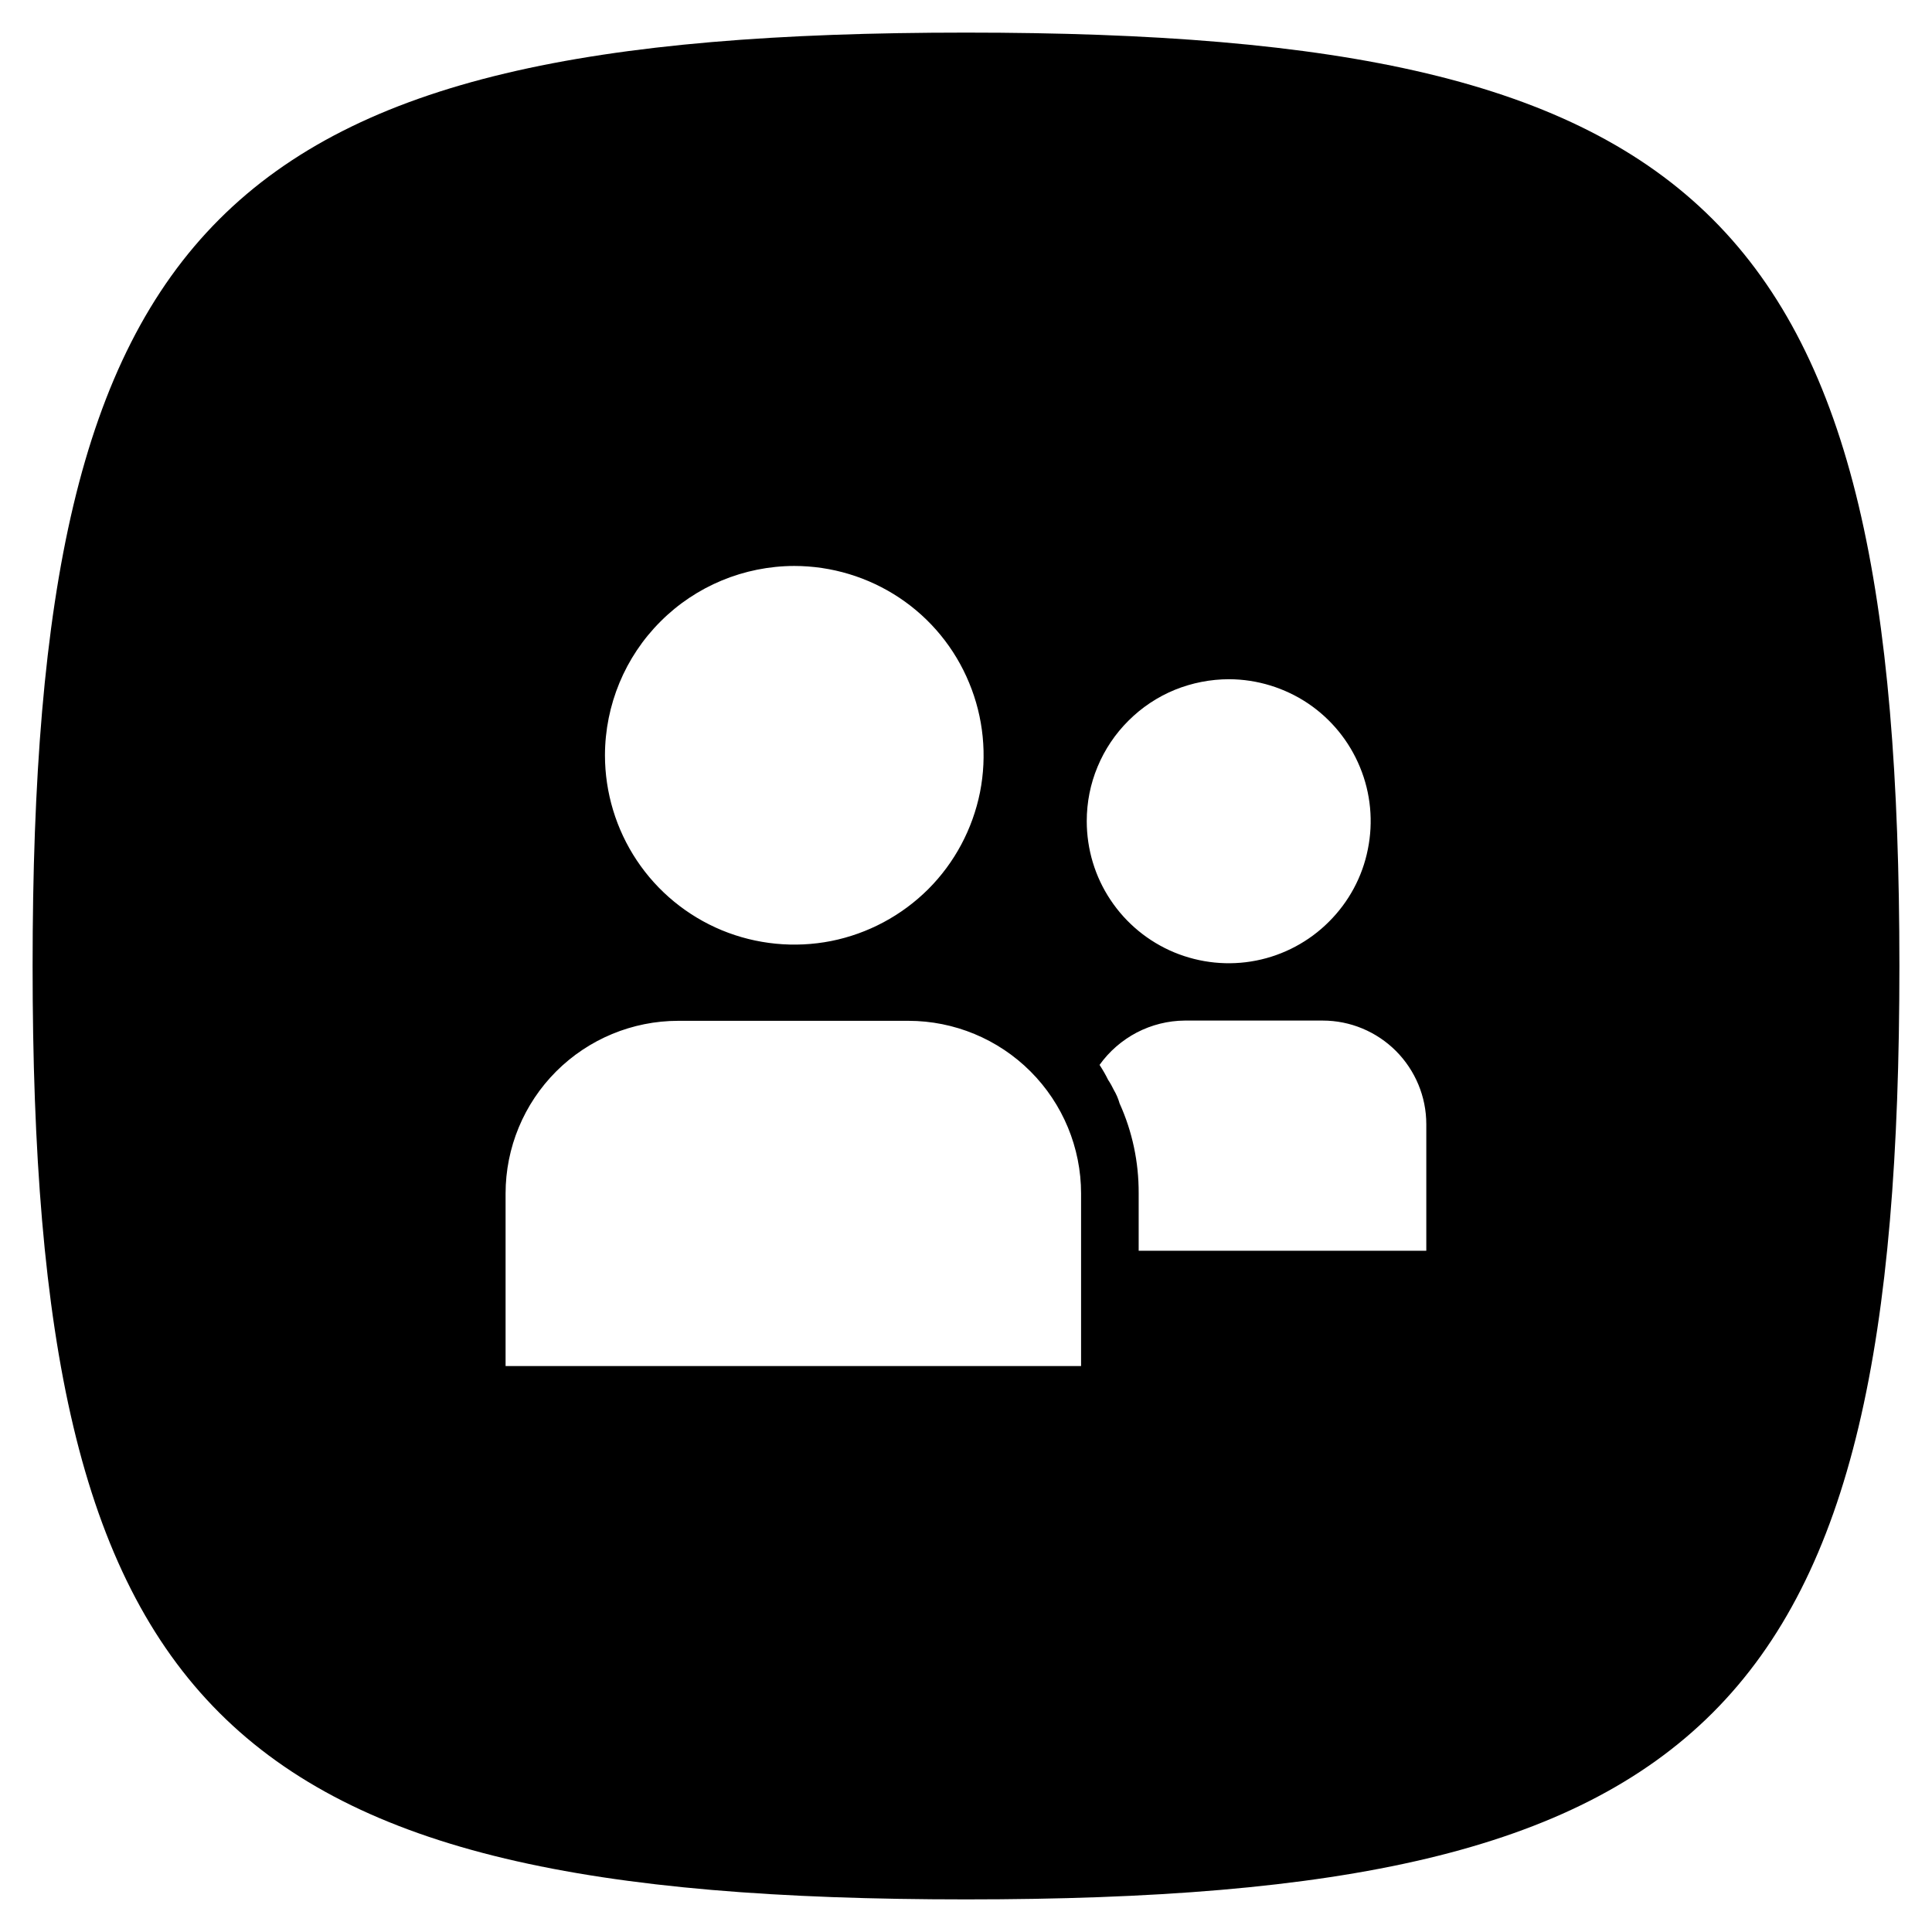
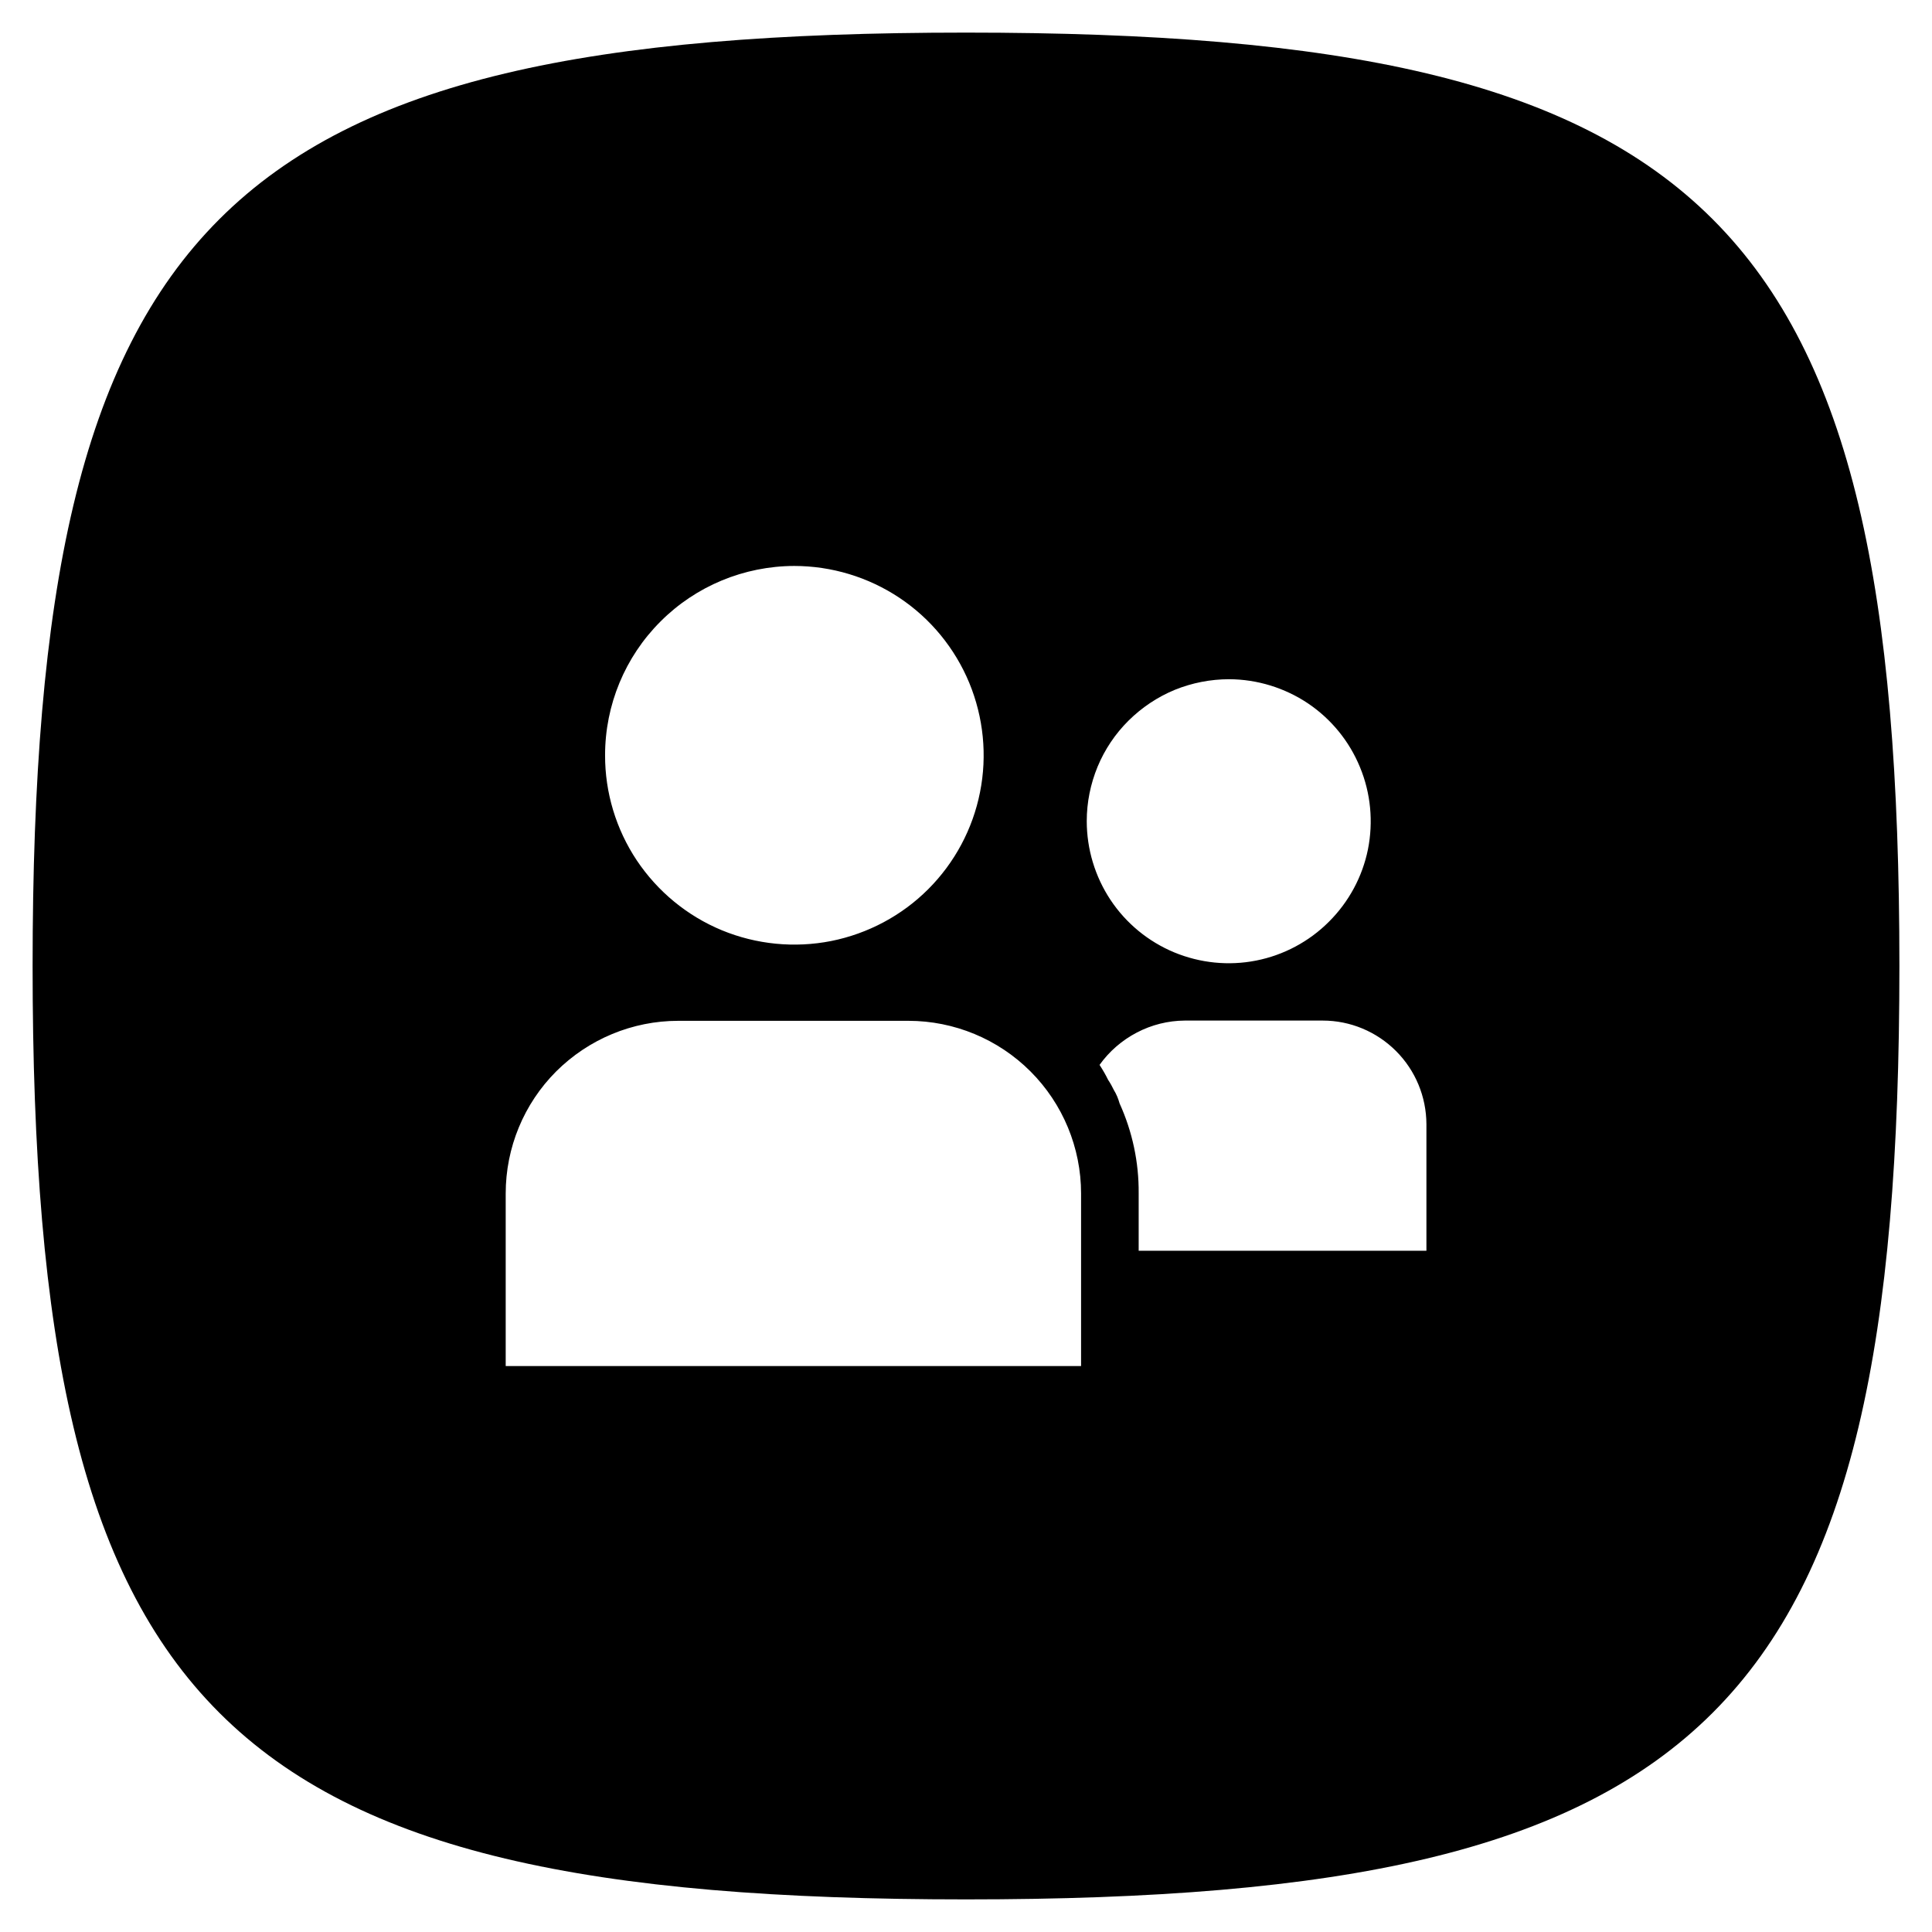
<svg xmlns="http://www.w3.org/2000/svg" width="16" height="16" viewBox="0 0 16 16" fill="none">
-   <path d="M8 0.27C1.816 0.27 0.27 1.816 0.27 8C0.27 14.184 1.816 15.73 8 15.73C14.184 15.73 15.73 14.184 15.73 8C15.73 1.816 14.184 0.27 8 0.27ZM6.577 4.687C6.887 4.687 7.191 4.779 7.449 4.951C7.707 5.123 7.908 5.368 8.026 5.655C8.145 5.941 8.176 6.257 8.116 6.561C8.055 6.865 7.906 7.145 7.687 7.364C7.467 7.583 7.188 7.732 6.884 7.793C6.58 7.853 6.264 7.822 5.978 7.704C5.691 7.585 5.446 7.384 5.274 7.126C5.102 6.868 5.01 6.564 5.01 6.254C5.011 5.839 5.176 5.44 5.47 5.147C5.763 4.853 6.162 4.688 6.577 4.687ZM8.953 11.313H4.187V9.884C4.187 9.505 4.338 9.141 4.606 8.873C4.874 8.605 5.238 8.454 5.617 8.454H7.523C7.902 8.454 8.266 8.605 8.534 8.873C8.802 9.141 8.953 9.505 8.953 9.884V11.313ZM10.18 5.625C10.412 5.626 10.639 5.696 10.832 5.825C11.025 5.955 11.175 6.139 11.263 6.354C11.352 6.569 11.374 6.806 11.328 7.033C11.283 7.261 11.17 7.47 11.005 7.634C10.841 7.798 10.631 7.91 10.403 7.955C10.175 8 9.939 7.976 9.724 7.887C9.51 7.798 9.326 7.647 9.197 7.453C9.068 7.26 9 7.033 9 6.8C9 6.645 9.03 6.492 9.09 6.349C9.149 6.207 9.236 6.077 9.346 5.968C9.455 5.859 9.585 5.772 9.729 5.713C9.872 5.655 10.025 5.625 10.18 5.625ZM11.812 10.358H9.43V9.882C9.431 9.625 9.378 9.372 9.272 9.138C9.261 9.099 9.245 9.062 9.225 9.028C9.211 8.999 9.195 8.97 9.177 8.943C9.156 8.9 9.132 8.859 9.106 8.819C9.186 8.707 9.292 8.615 9.414 8.551C9.537 8.487 9.673 8.453 9.811 8.452H10.955C11.182 8.452 11.4 8.543 11.561 8.704C11.721 8.865 11.812 9.082 11.812 9.31V10.358Z" fill="black" />
+   <path d="M8 0.27C1.816 0.27 0.27 1.816 0.27 8C0.27 14.184 1.816 15.73 8 15.73C14.184 15.73 15.73 14.184 15.73 8C15.73 1.816 14.184 0.27 8 0.27ZM6.577 4.687C6.887 4.687 7.191 4.779 7.449 4.951C7.707 5.123 7.908 5.368 8.027 5.655C8.145 5.941 8.177 6.257 8.116 6.561C8.056 6.865 7.906 7.145 7.687 7.364C7.468 7.583 7.188 7.732 6.884 7.793C6.58 7.853 6.264 7.822 5.978 7.704C5.691 7.585 5.447 7.384 5.274 7.126C5.102 6.868 5.01 6.564 5.011 6.254C5.011 5.839 5.176 5.44 5.47 5.147C5.763 4.853 6.162 4.688 6.577 4.687ZM8.953 11.313H4.188V9.884C4.188 9.505 4.338 9.141 4.606 8.873C4.875 8.605 5.238 8.454 5.617 8.454H7.523C7.902 8.454 8.266 8.605 8.534 8.873C8.802 9.141 8.953 9.505 8.953 9.884V11.313ZM10.18 5.625C10.412 5.626 10.639 5.696 10.832 5.825C11.025 5.955 11.175 6.139 11.263 6.354C11.352 6.569 11.374 6.806 11.329 7.033C11.283 7.261 11.17 7.47 11.005 7.634C10.841 7.798 10.631 7.91 10.403 7.955C10.175 8 9.939 7.976 9.724 7.887C9.51 7.798 9.326 7.647 9.197 7.453C9.069 7.26 9 7.033 9 6.8C9 6.645 9.031 6.492 9.09 6.349C9.149 6.207 9.236 6.077 9.346 5.968C9.456 5.859 9.586 5.772 9.729 5.713C9.872 5.655 10.025 5.625 10.18 5.625ZM11.813 10.358H9.43V9.882C9.432 9.625 9.378 9.372 9.272 9.138C9.261 9.099 9.246 9.062 9.225 9.028C9.211 8.999 9.195 8.97 9.177 8.943C9.156 8.9 9.132 8.859 9.106 8.819C9.186 8.707 9.292 8.615 9.415 8.551C9.537 8.487 9.673 8.453 9.811 8.452H10.955C11.182 8.452 11.4 8.543 11.561 8.704C11.722 8.865 11.812 9.082 11.813 9.31V10.358Z" fill="black" />
</svg>
